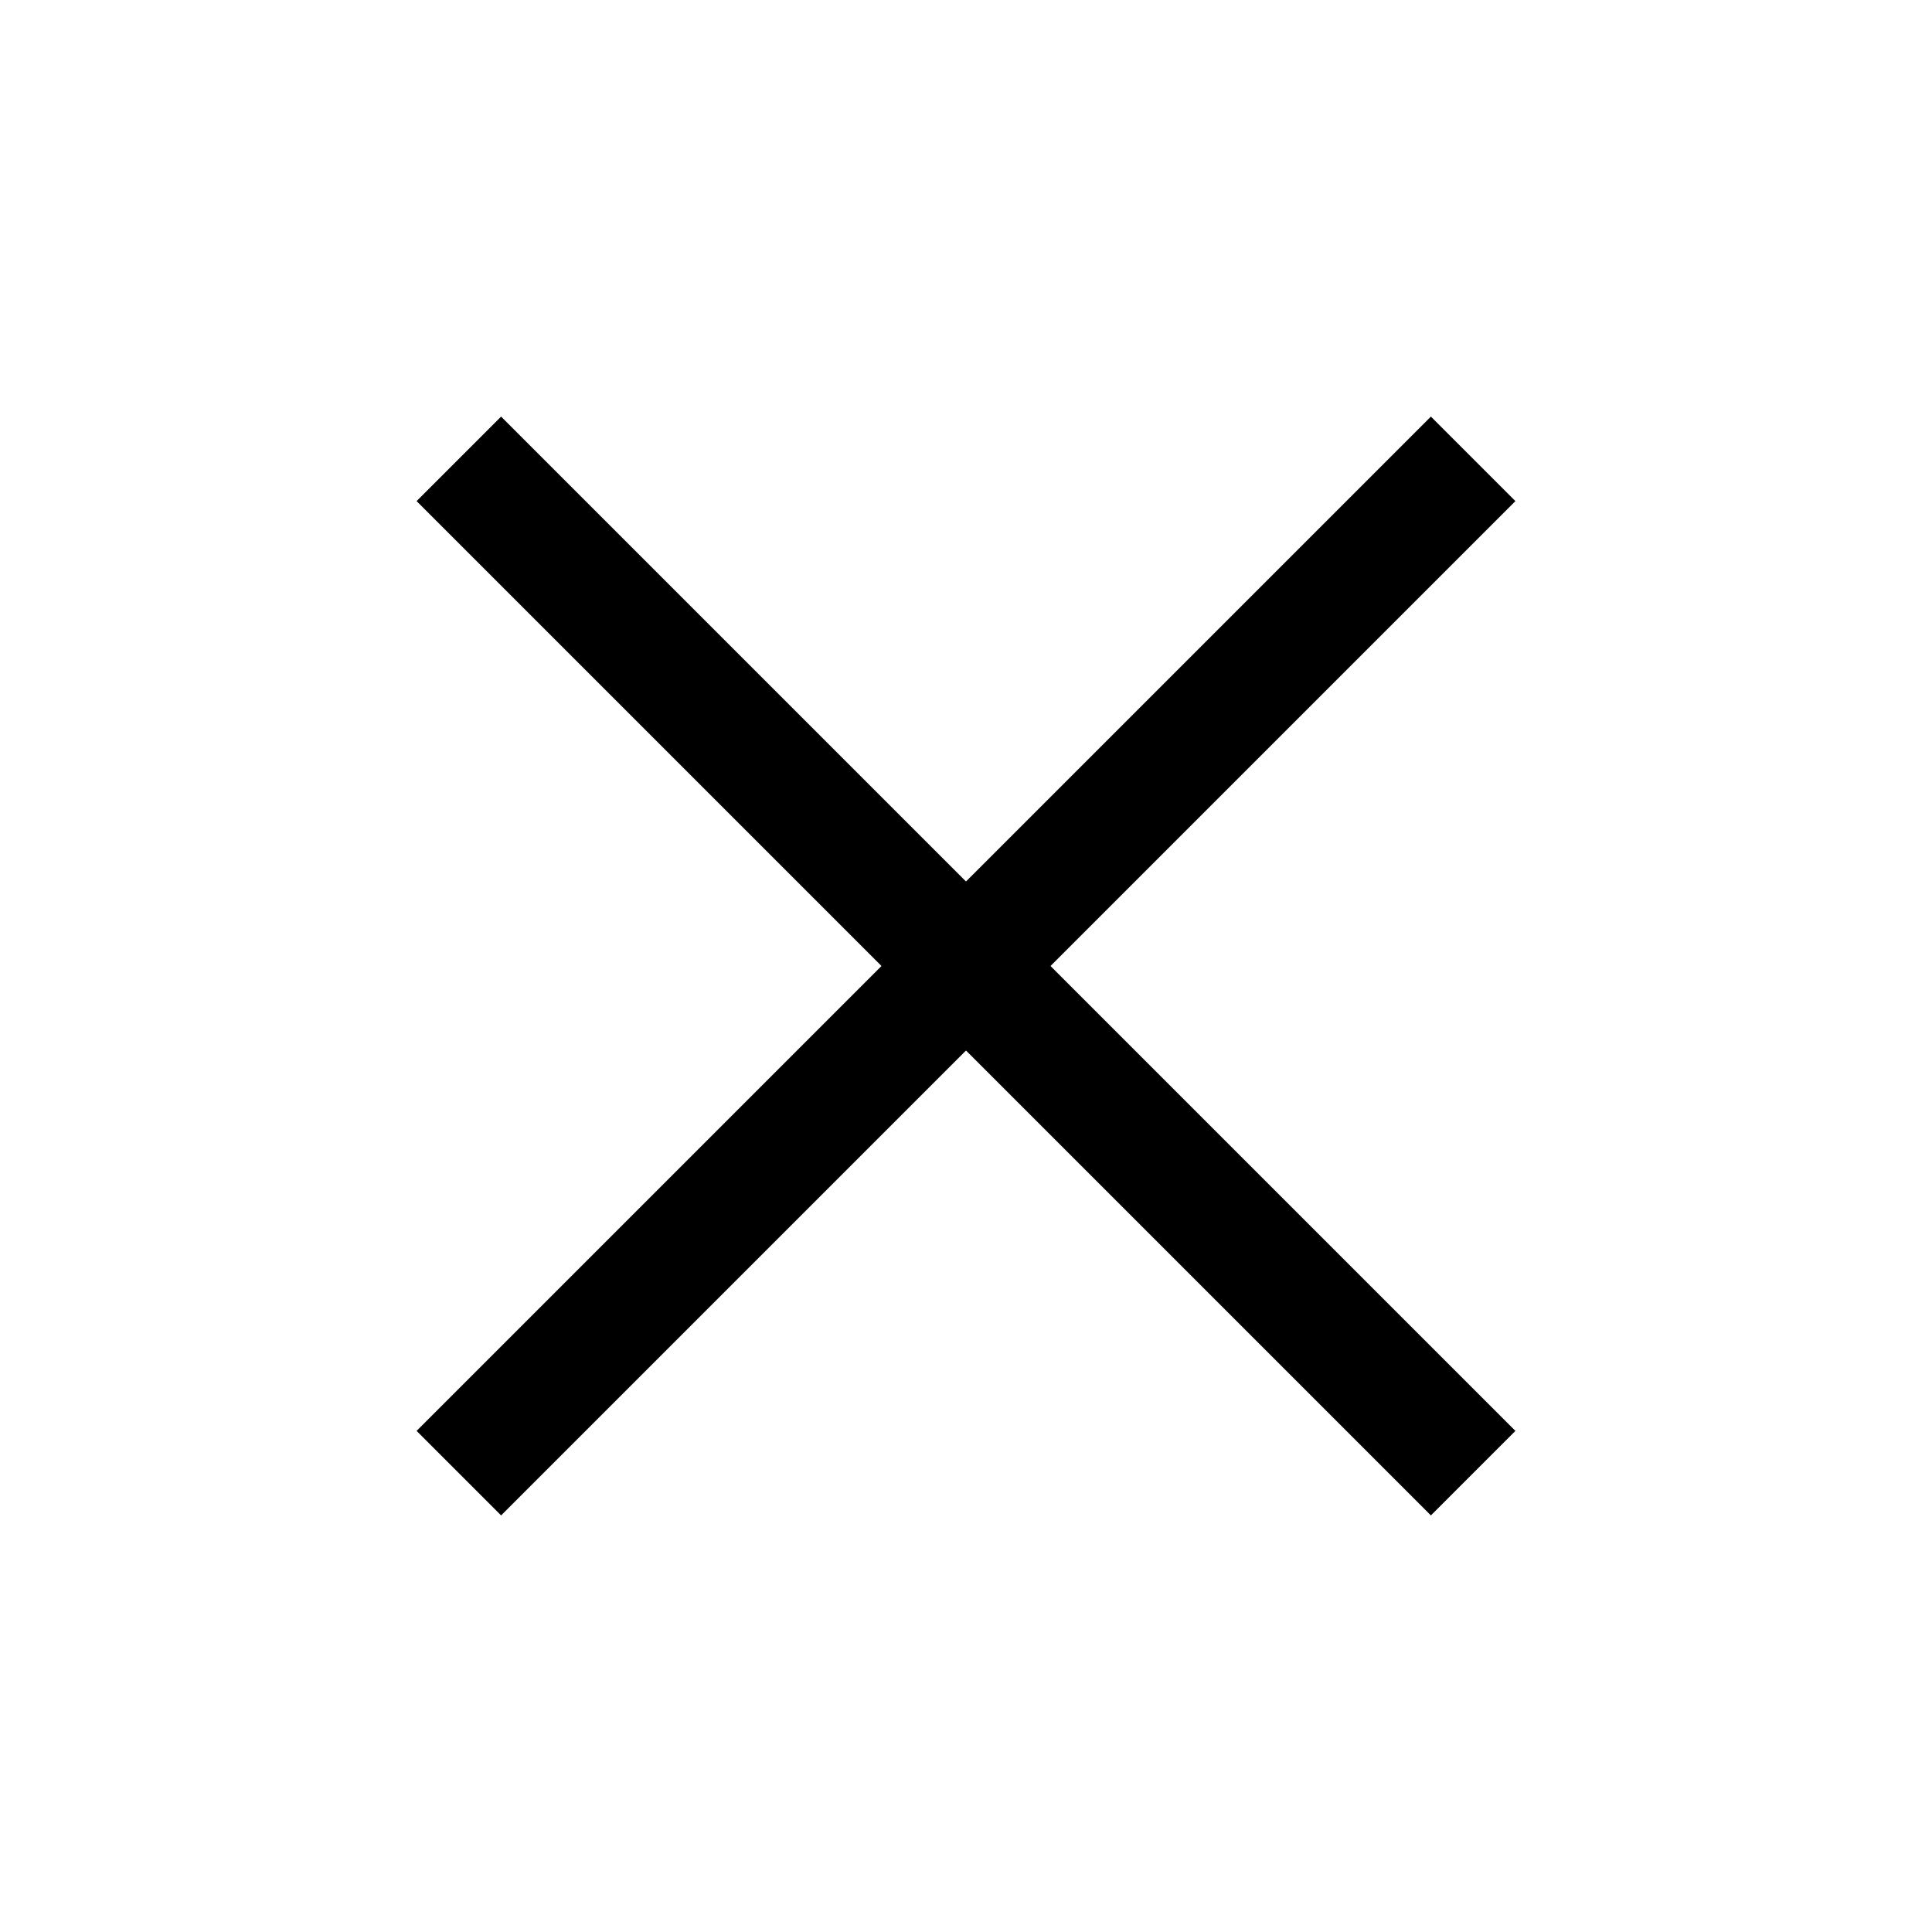
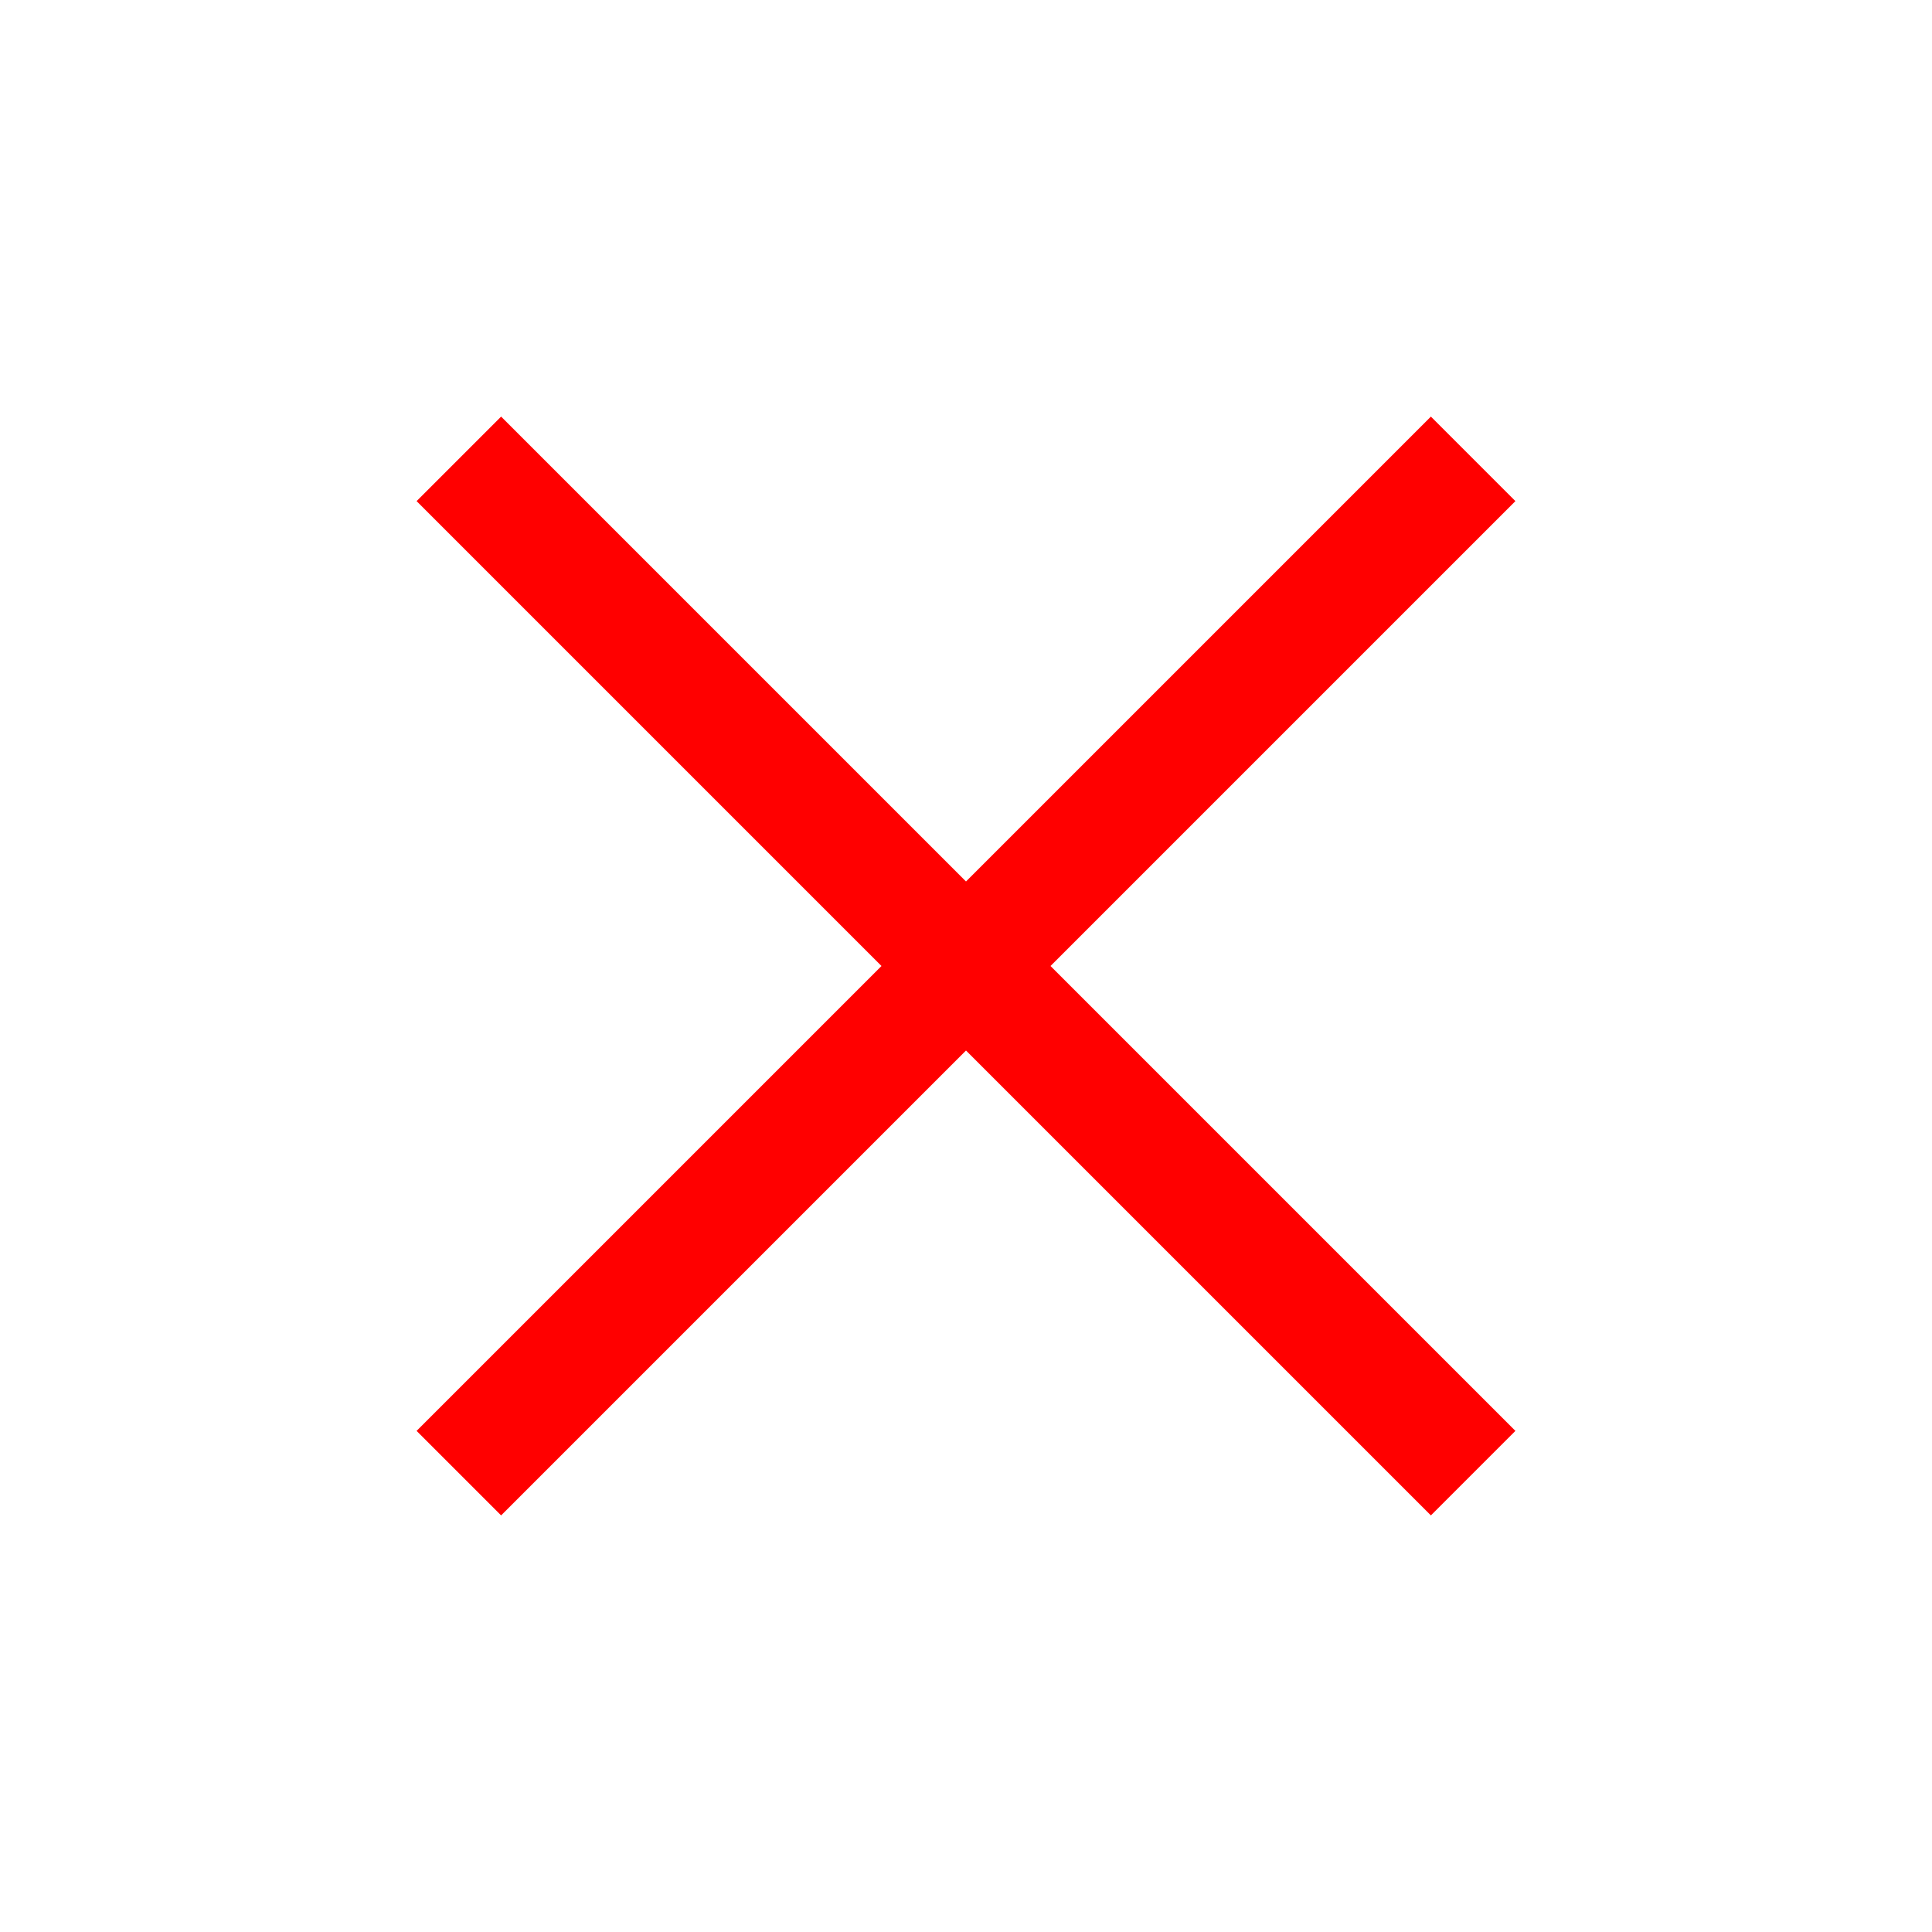
- <svg xmlns="http://www.w3.org/2000/svg" height="48" width="48">
-   <path d="M12.45 37.65 10.35 35.55 21.9 24 10.35 12.45 12.45 10.35 24 21.9 35.55 10.35 37.65 12.45 26.1 24 37.65 35.55 35.55 37.65 24 26.1Z" />
+ <svg xmlns="http://www.w3.org/2000/svg" height="48" width="48" version="1.1" id="svg4">
+   <defs id="defs8" />
+   <path d="M12.45 37.65 10.35 35.55 21.9 24 10.35 12.45 12.45 10.35 24 21.9 35.55 10.35 37.65 12.45 26.1 24 37.65 35.55 35.55 37.65 24 26.1Z" id="path2" style="fill:#ff0000" />
</svg>
